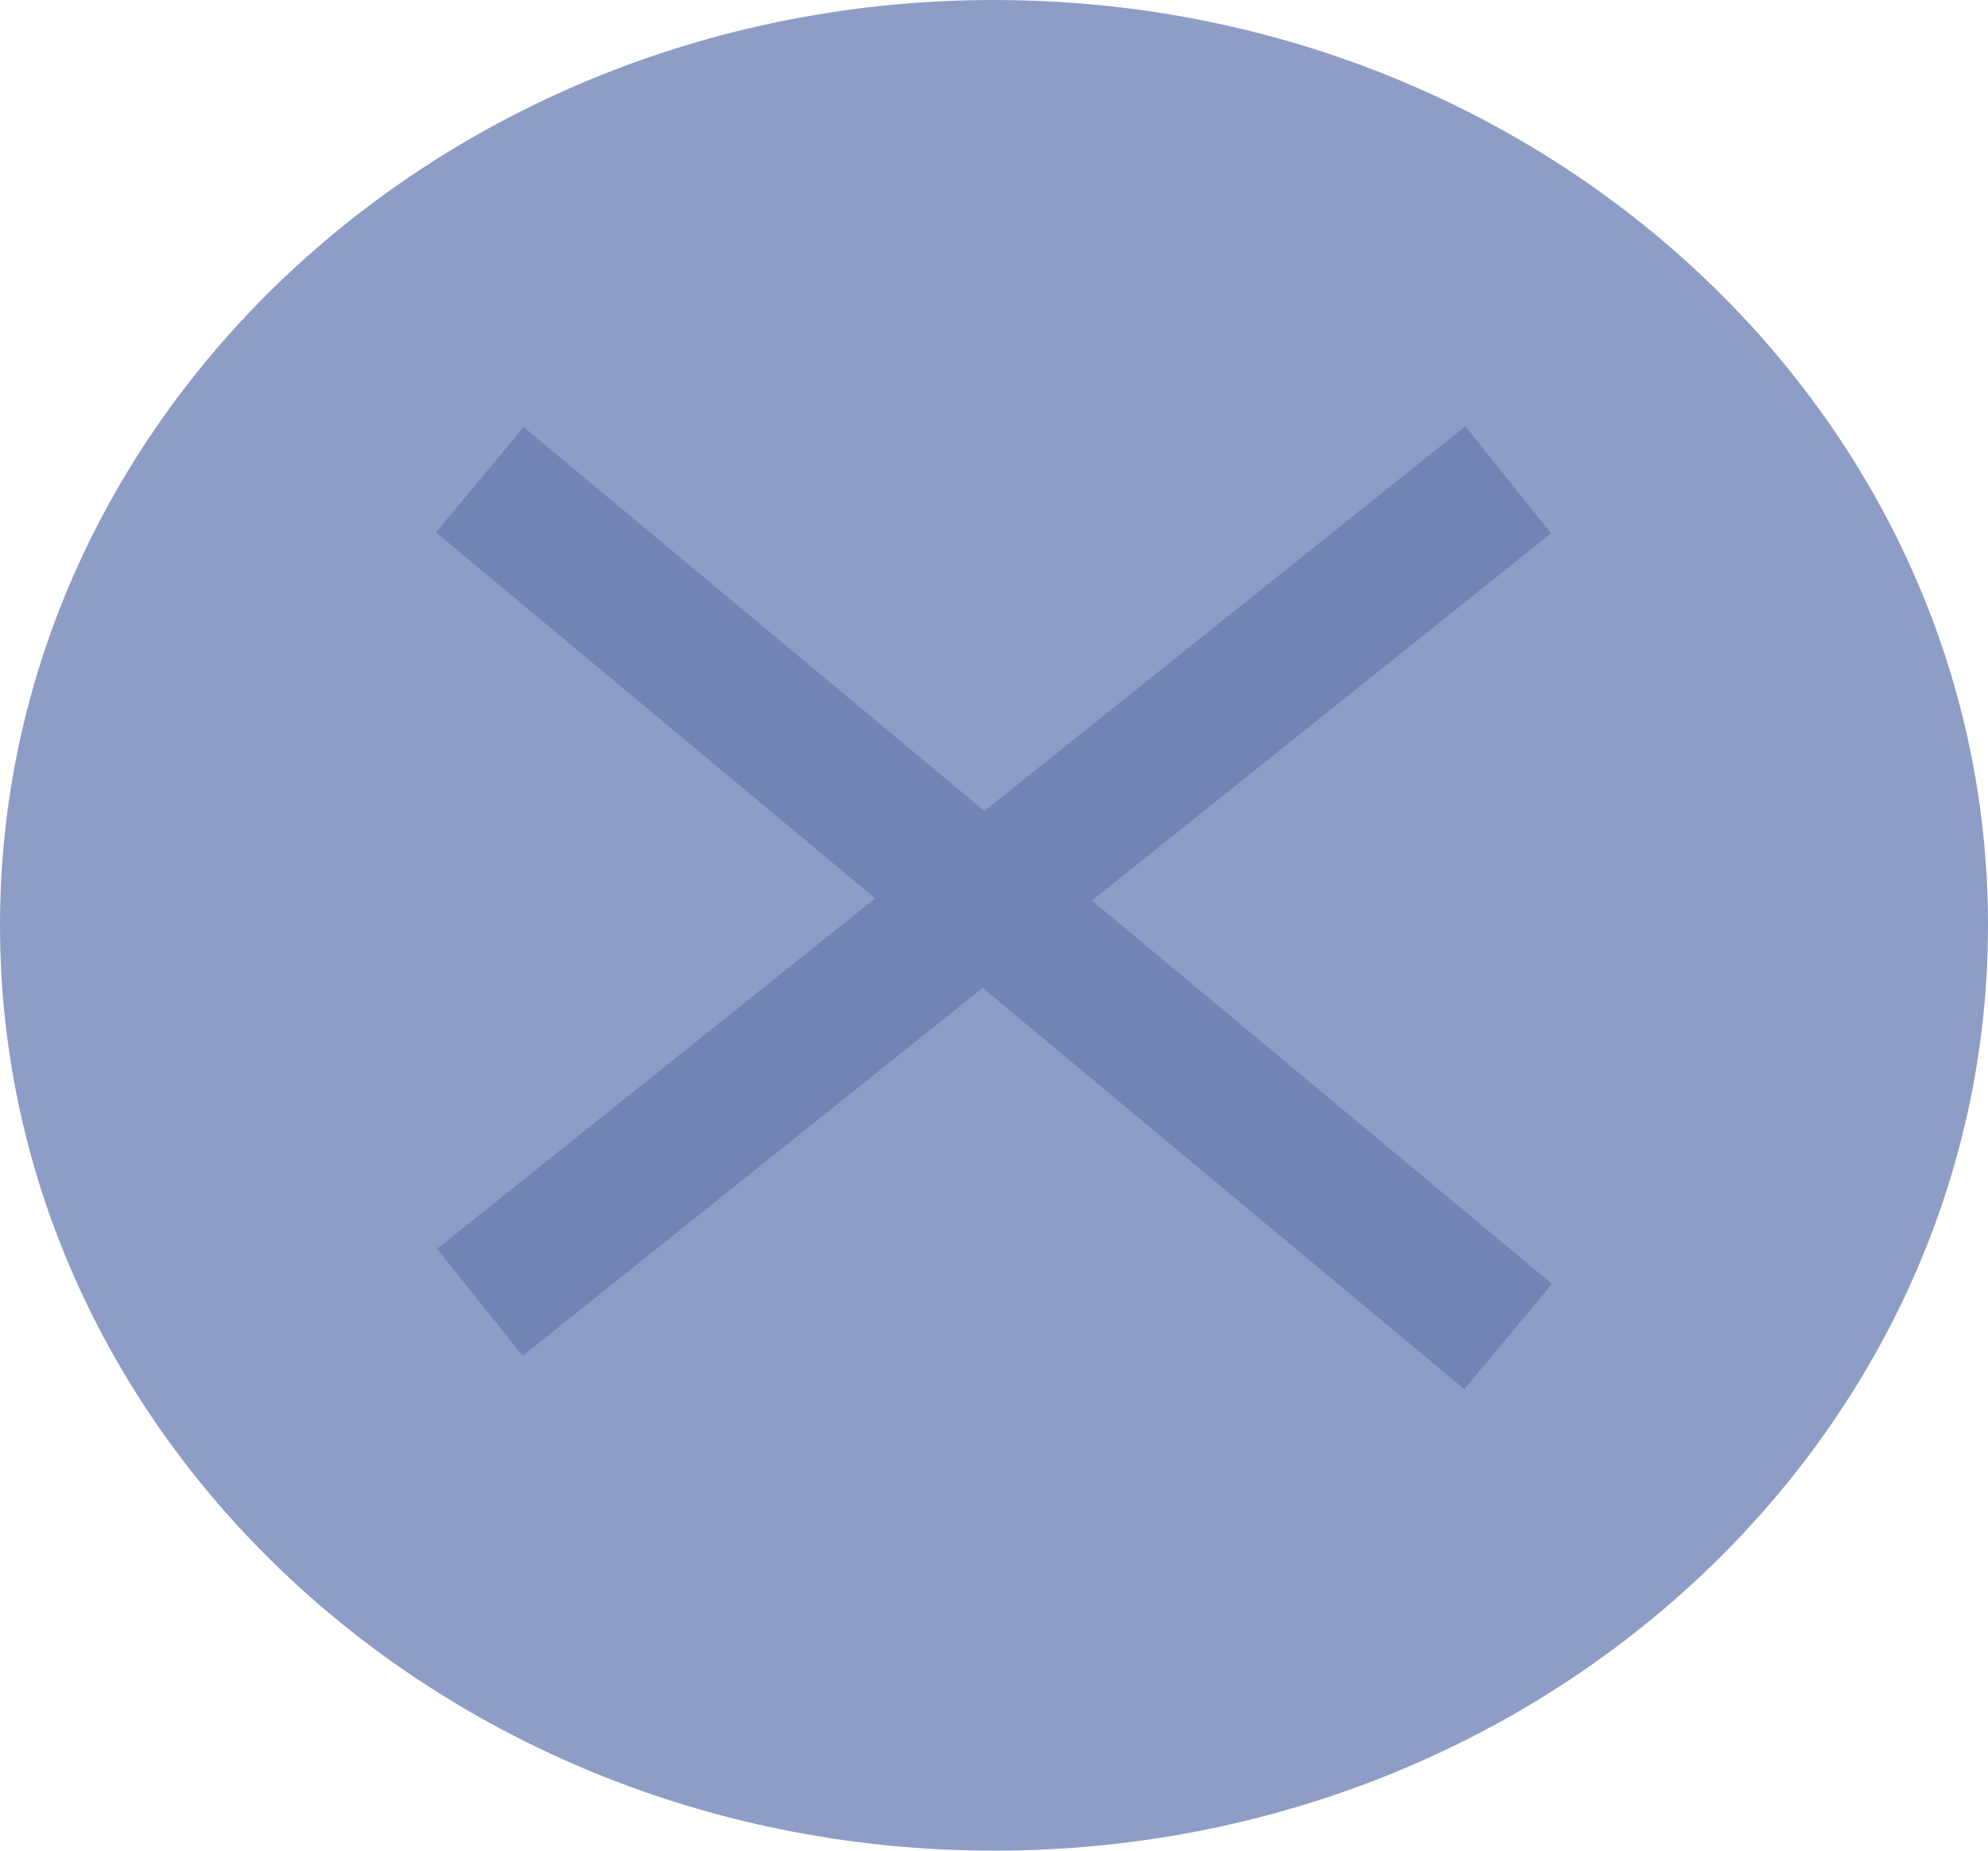
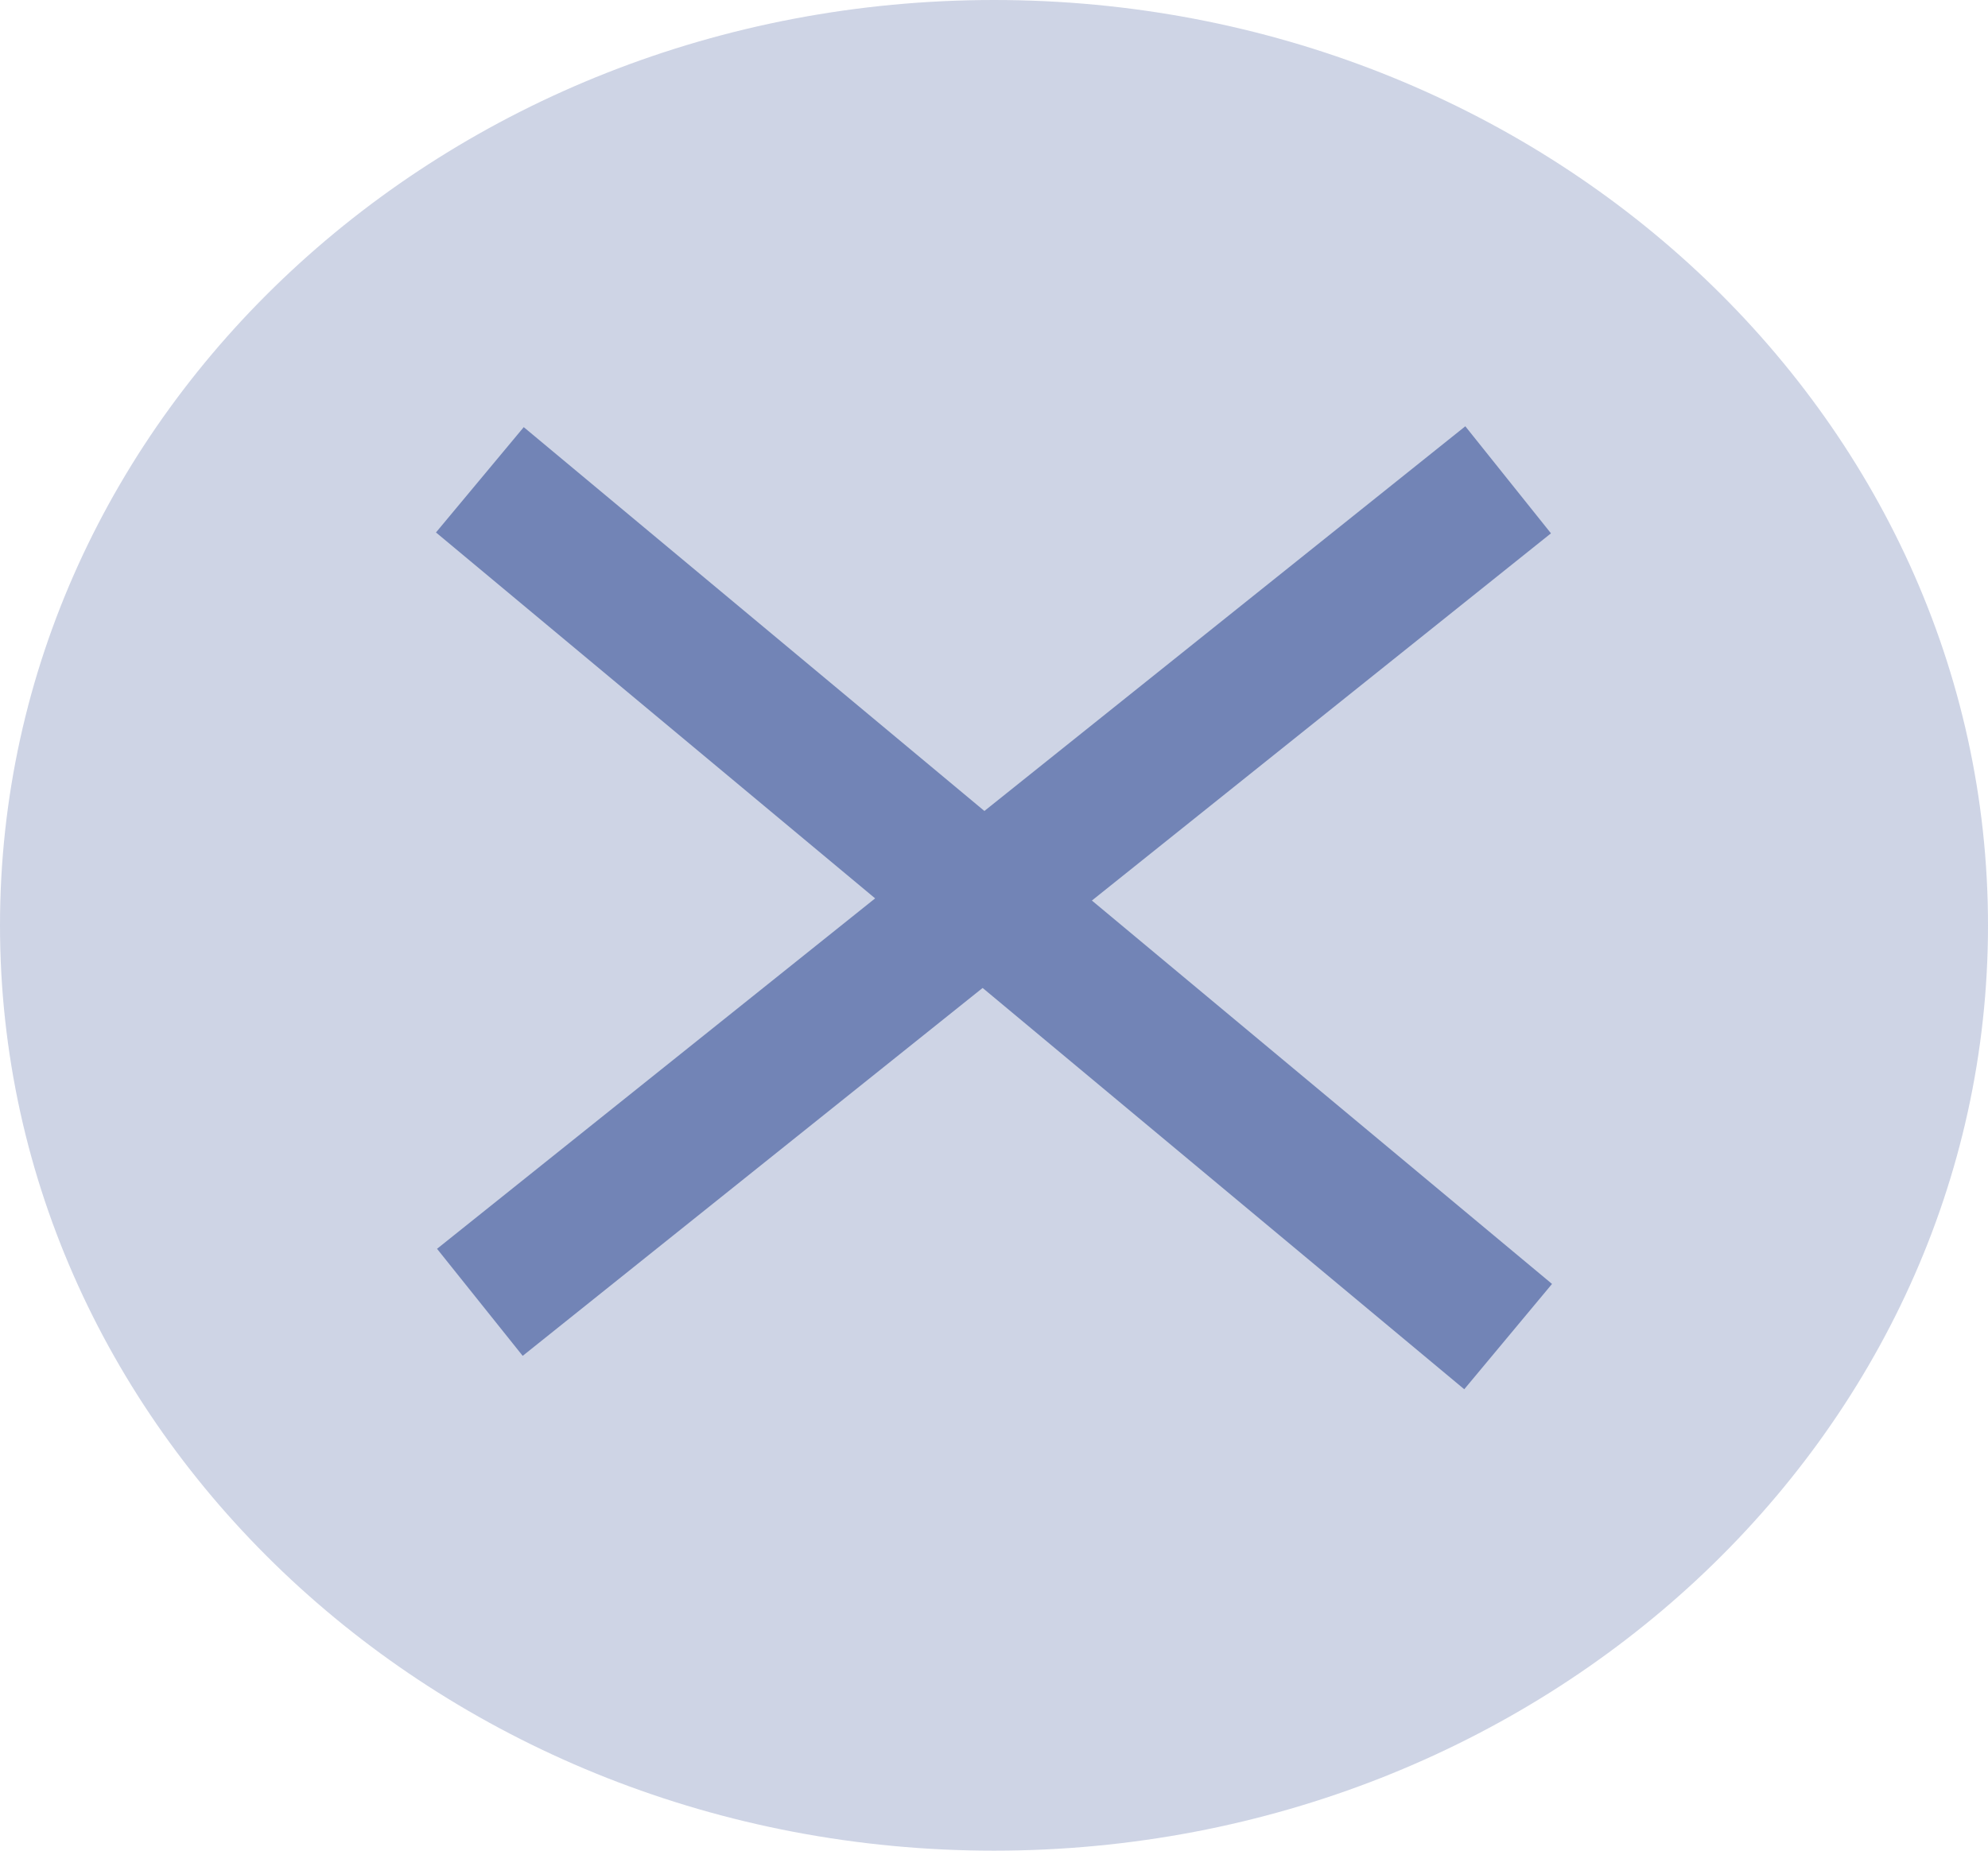
<svg xmlns="http://www.w3.org/2000/svg" width="29" height="27" viewBox="0 0 29 27" fill="none">
-   <ellipse cx="14.5" cy="13.5" rx="14.5" ry="13.5" fill="#0A2B81" fill-opacity="0.46" />
+   <ellipse cx="14.5" cy="13.5" rx="14.5" ry="13.5" fill="#0A2B81" fill-opacity="0.2" />
  <path d="M7 7L22 19.5" stroke="#7284B6" stroke-width="2" />
  <path d="M22 7L7 19" stroke="#7284B6" stroke-width="2" />
</svg>
